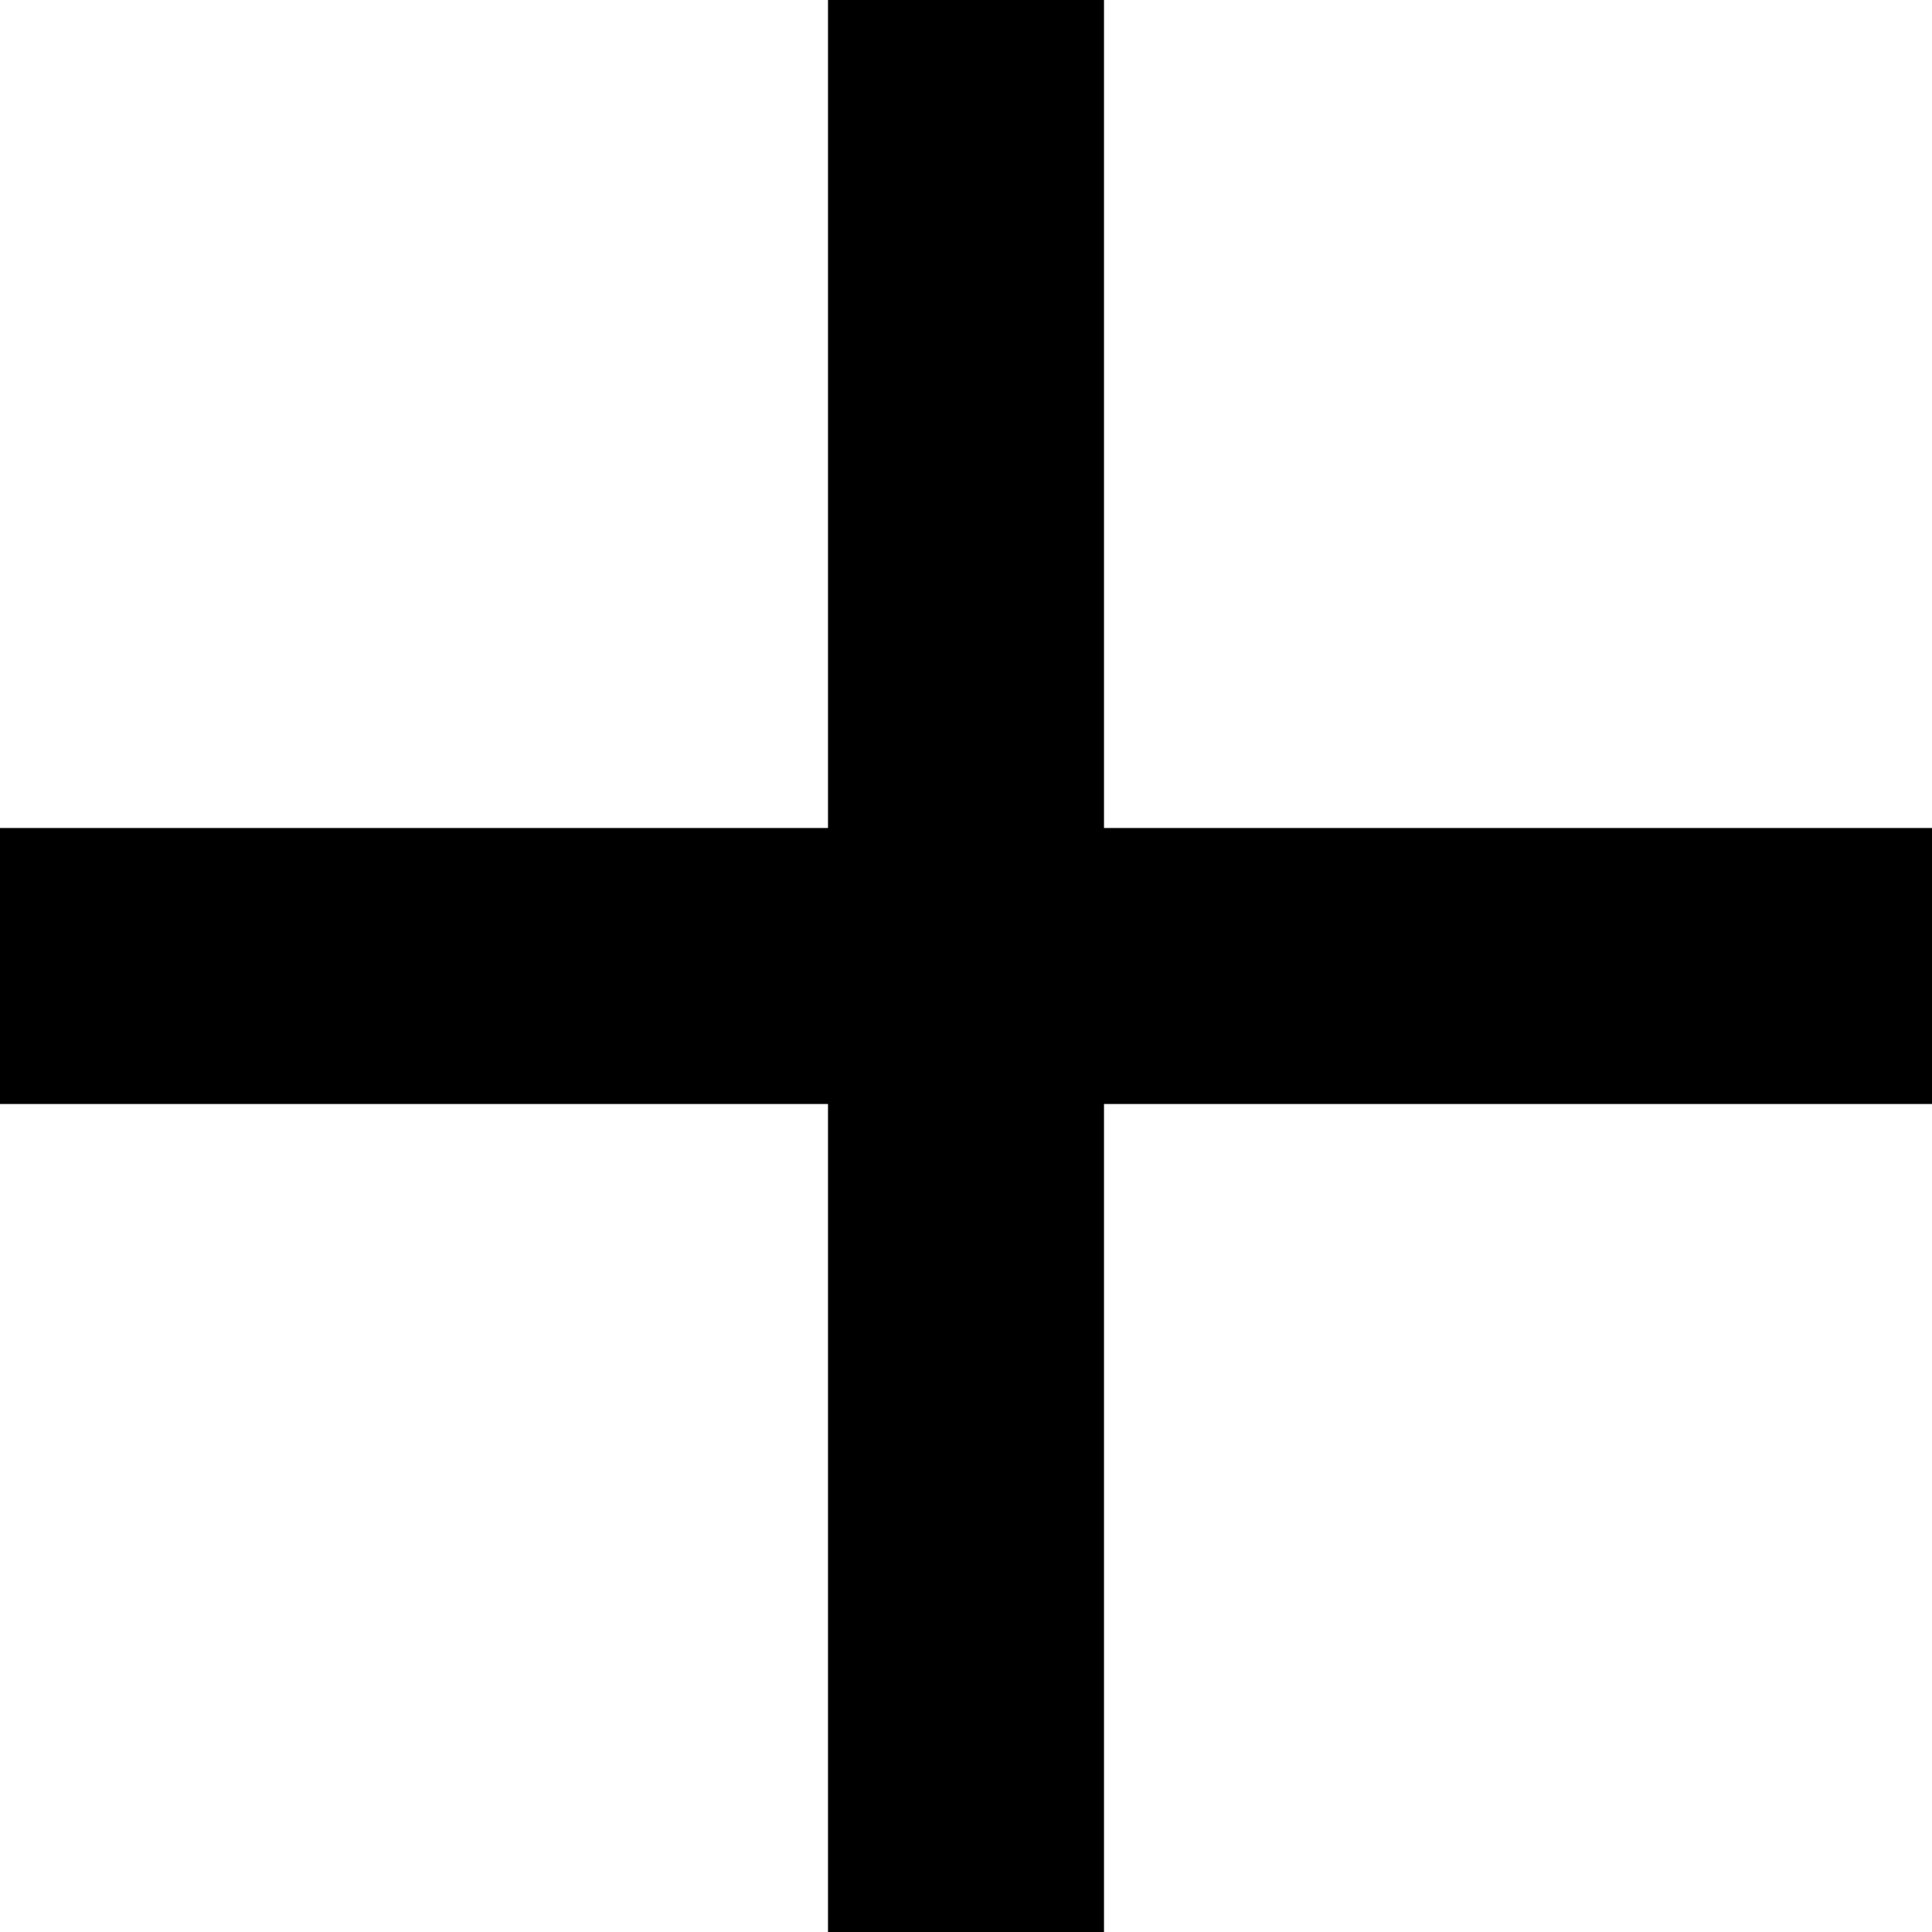
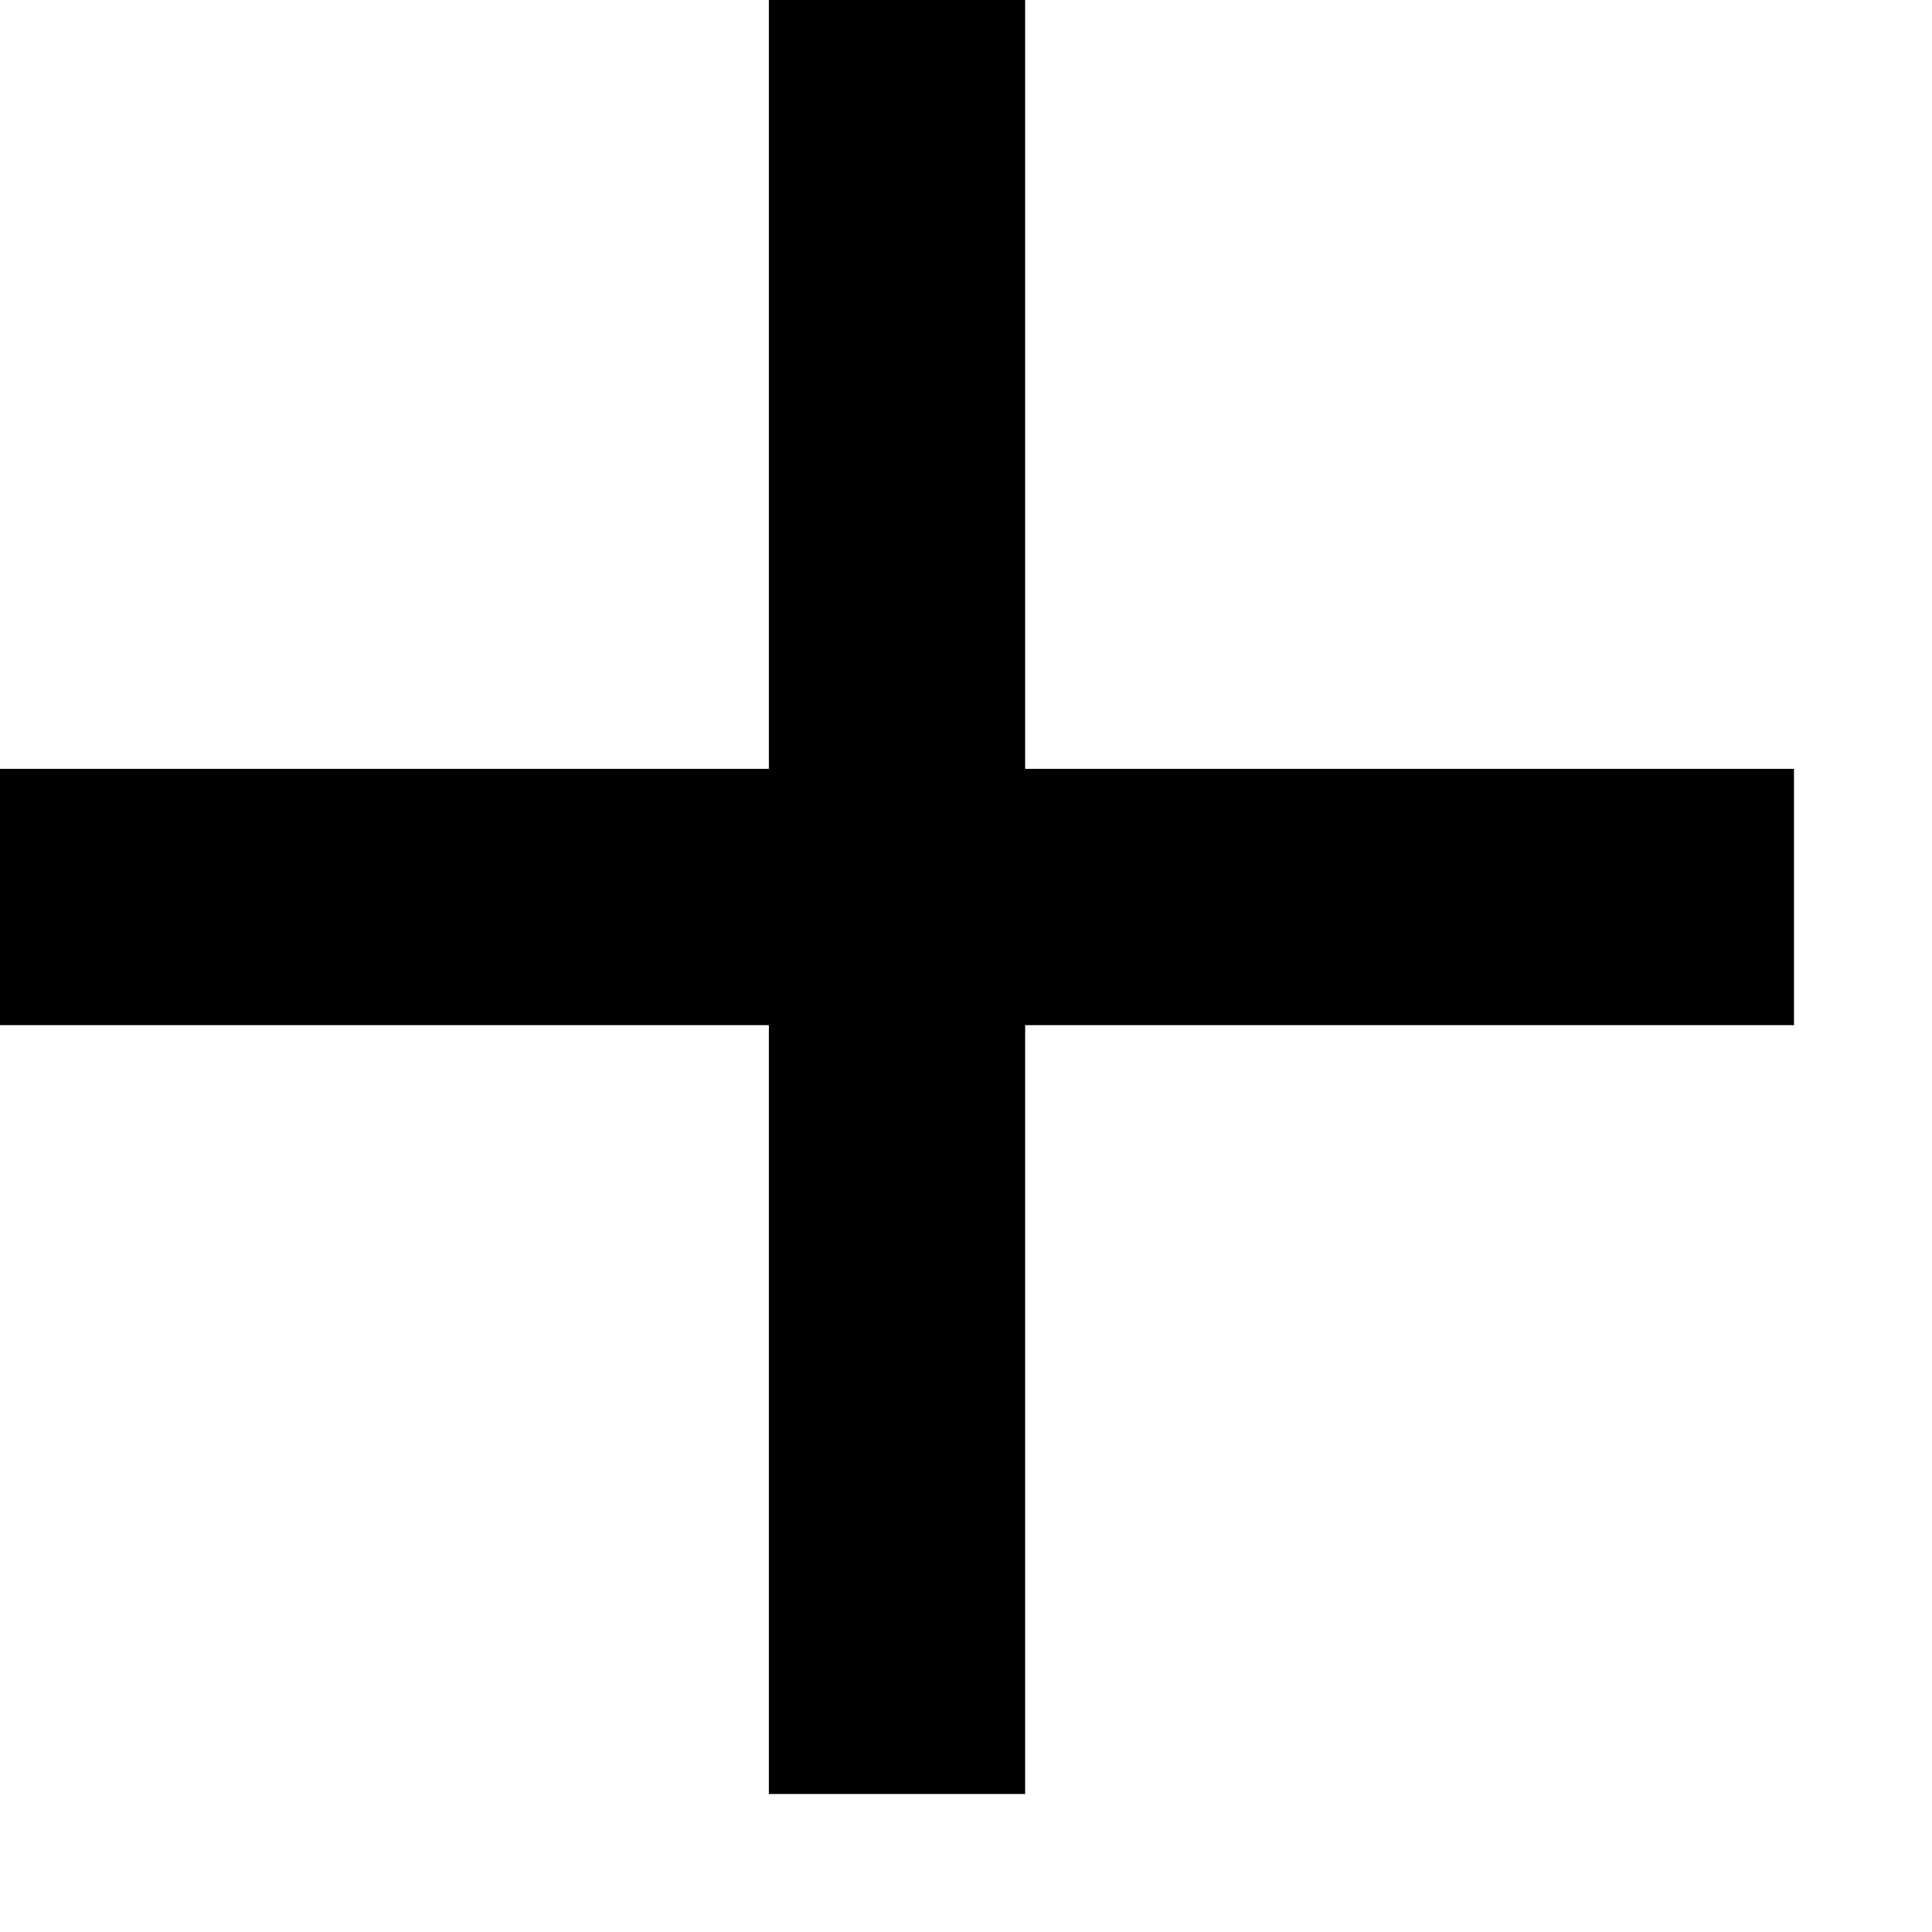
- <svg xmlns="http://www.w3.org/2000/svg" width="56px" height="56px" viewBox="0 0 56 56" version="1.1">
-   <defs />
-   <g id="IBM-—-Iconography" stroke="none" stroke-width="1" fill="none" fill-rule="evenodd">
-     <g id="Iconography" transform="translate(-2337, -1066)" fill="#000000">
-       <g id="128" transform="translate(2301, 350)">
-         <path d="M68,716 L60,716 L60,740 L36,740 L36,748 L60,748 L60,772 L68,772 L68,748 L92,748 L92,740 L68,740 L68,716 Z" id="Shape" />
-       </g>
-     </g>
-   </g>
+ <svg xmlns="http://www.w3.org/2000/svg" width="28px" height="28px" viewBox="0 0 28 28" fill-rule="evenodd" version="1.1">
+   <polygon points="14.857 0 11.143 0 11.143 11.143 0 11.143 0 14.857 11.143 14.857 11.143 26 14.857 26 14.857 14.857 26 14.857 26 11.143 14.857 11.143" />
</svg>
